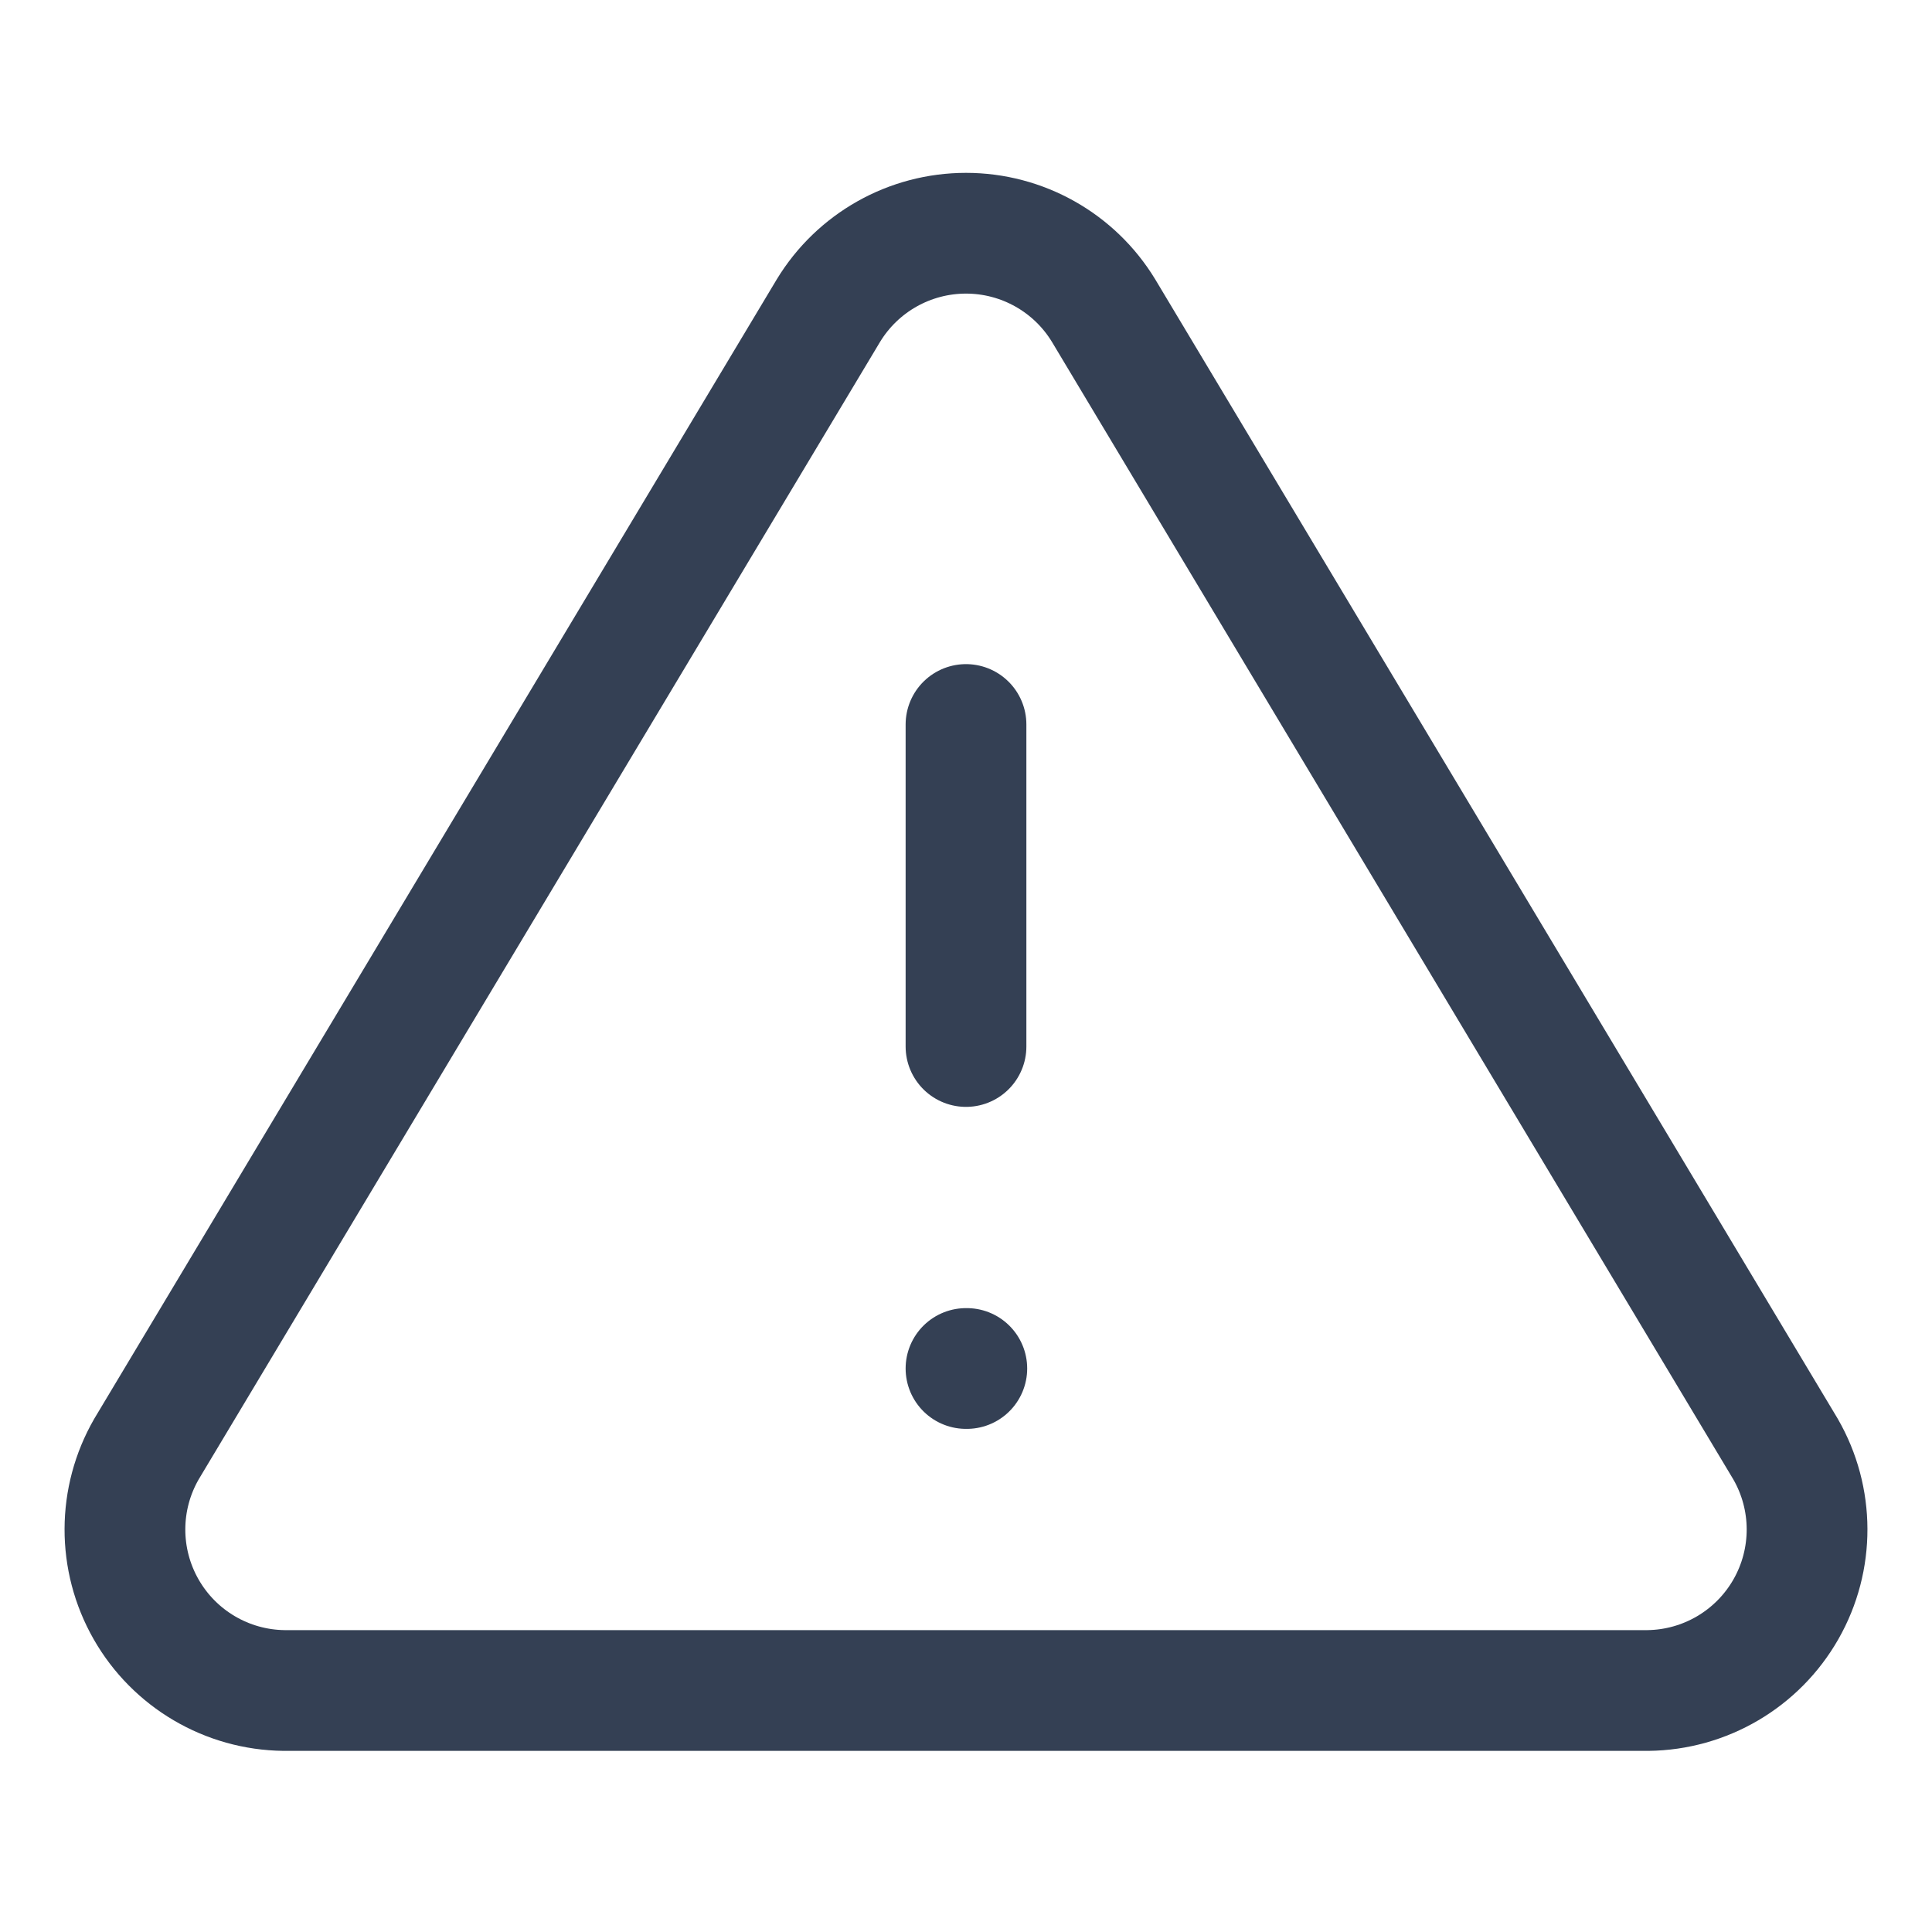
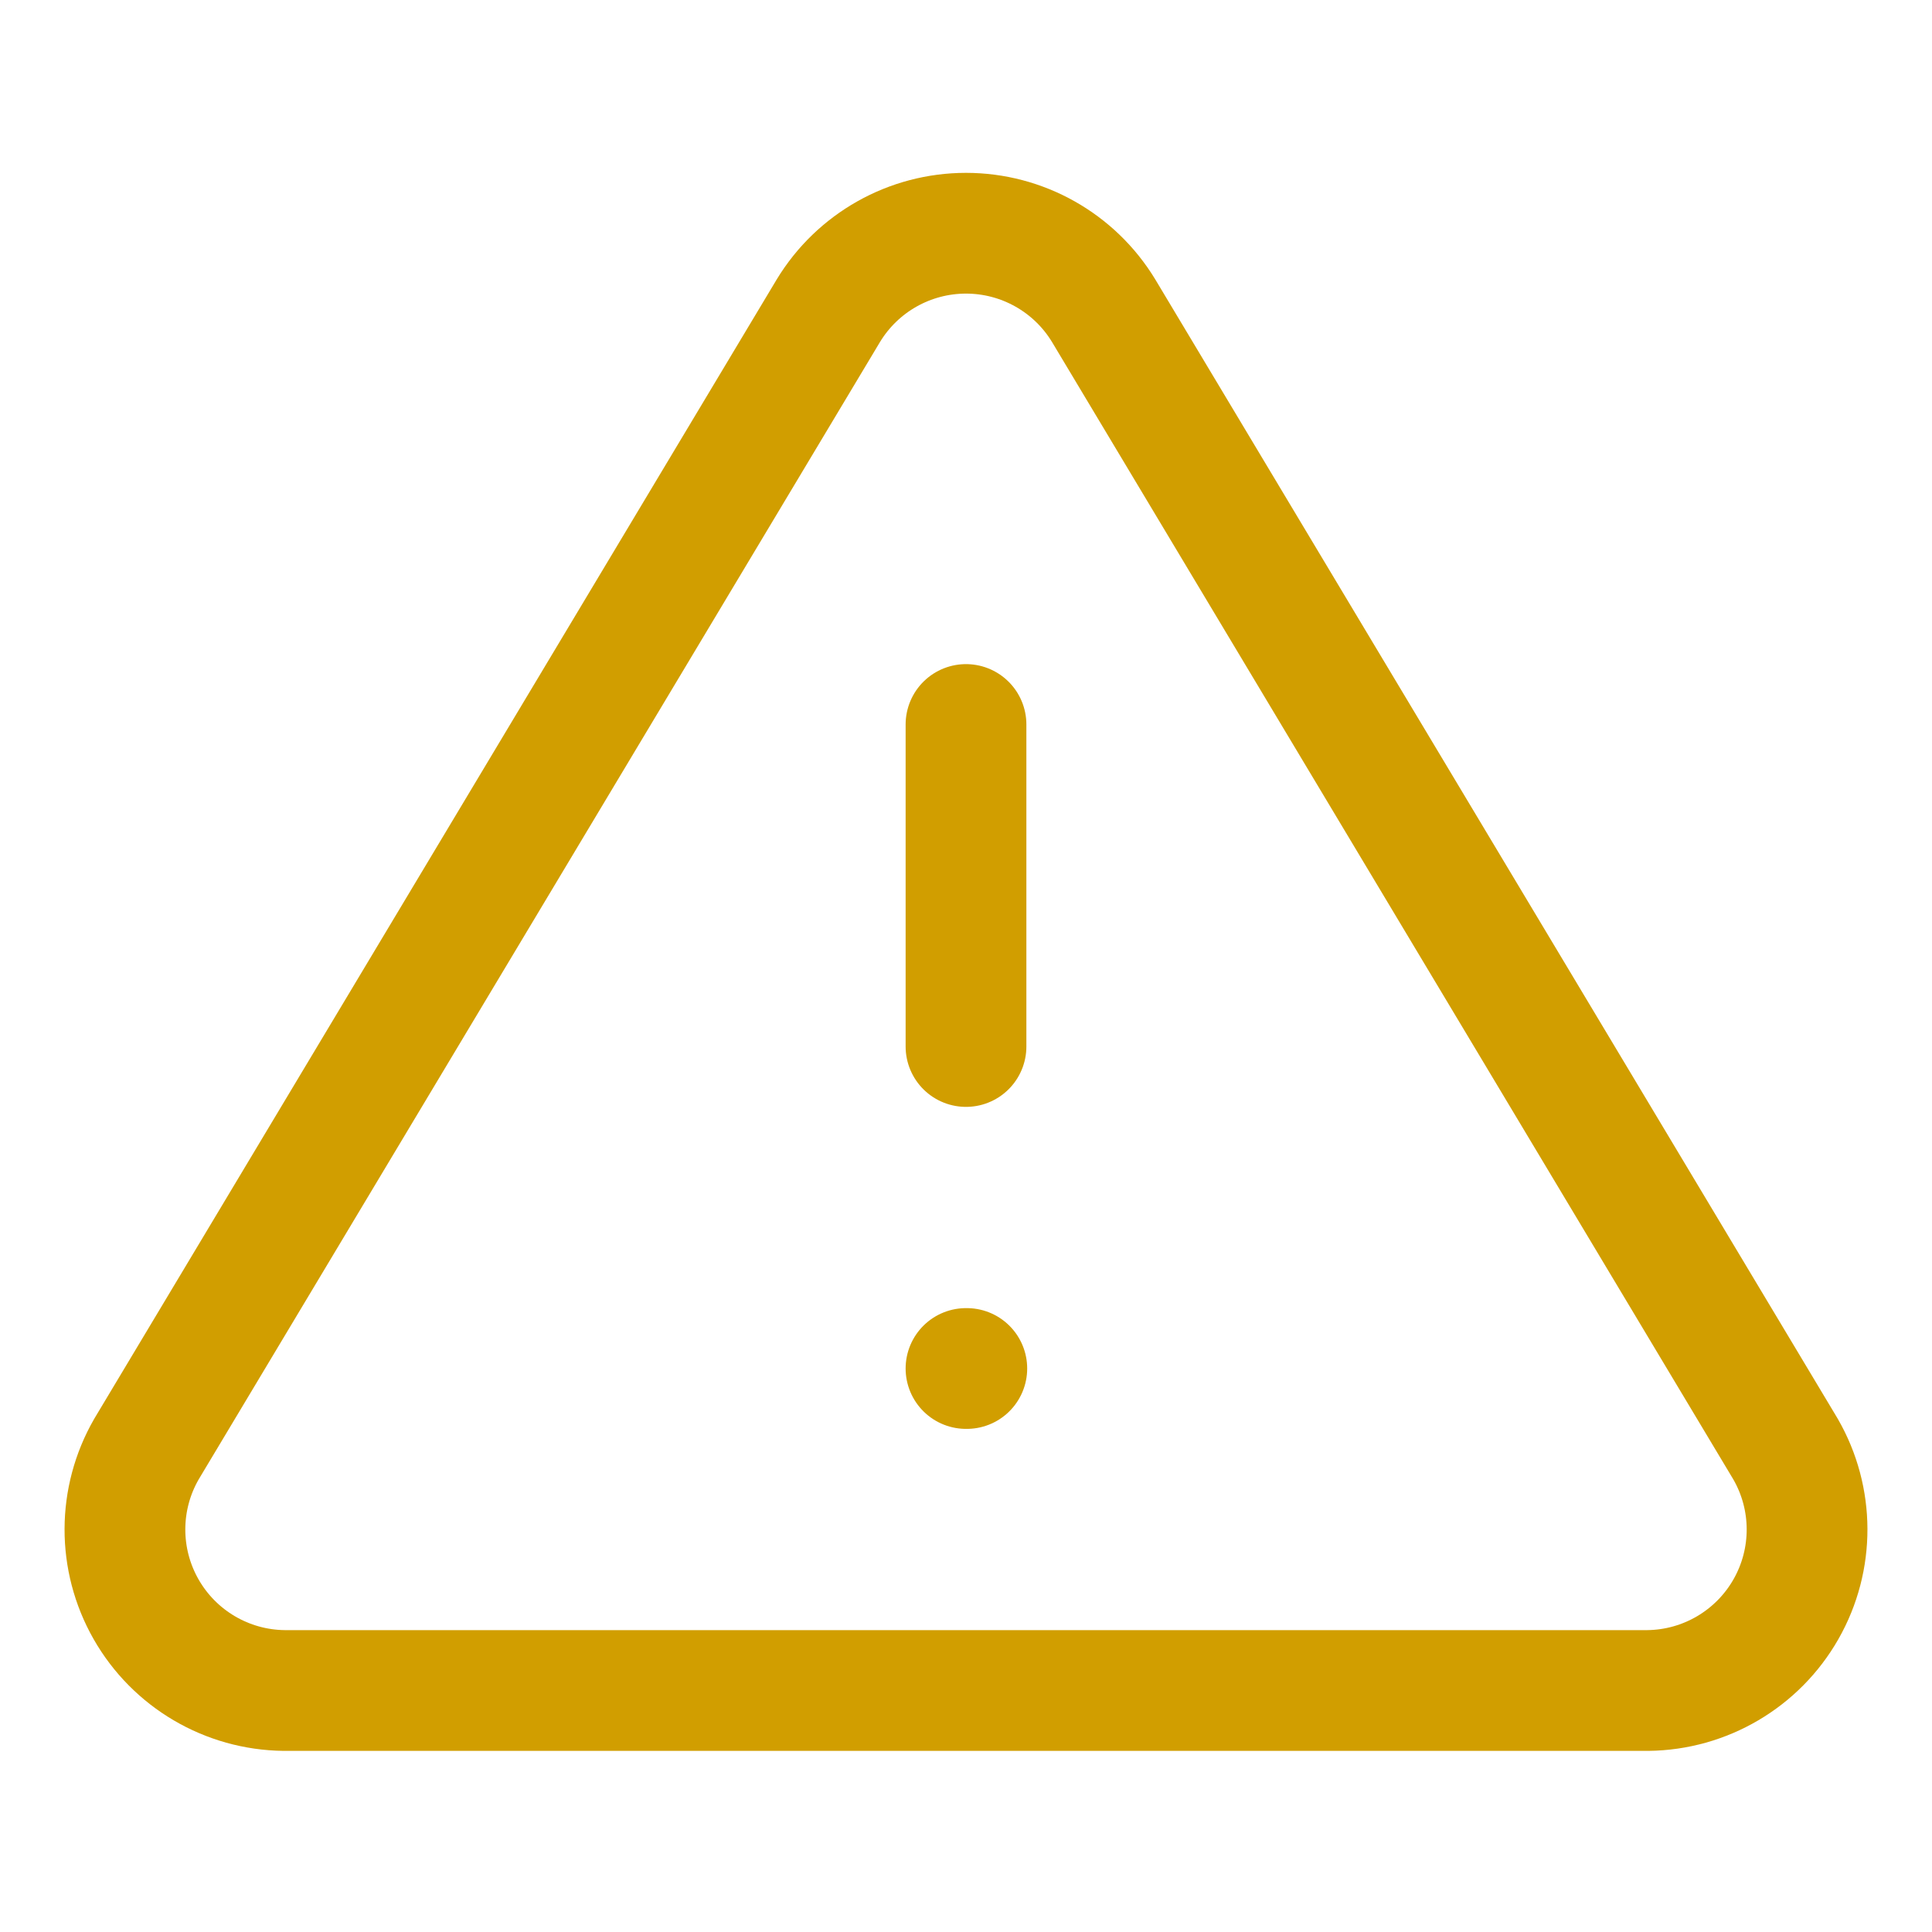
- <svg xmlns="http://www.w3.org/2000/svg" width="24" height="24" viewBox="0 0 24 24" fill="none" stroke="#344054" stroke-width="1.5" stroke-linecap="round" stroke-linejoin="round">
+ <svg xmlns="http://www.w3.org/2000/svg" width="24" height="24" viewBox="0 0 24 24" fill="none" stroke="rgba(209,158,0,1)" stroke-width="1.5" stroke-linecap="round" stroke-linejoin="round">
  <path d="M10.29 3.86L1.82 18a2 2 0 0 0 1.71 3h16.94a2 2 0 0 0 1.71-3L13.71 3.86a2 2 0 0 0-3.42 0z" />
  <line x1="12" y1="9" x2="12" y2="13" />
  <line x1="12" y1="17" x2="12.01" y2="17" />
</svg>
